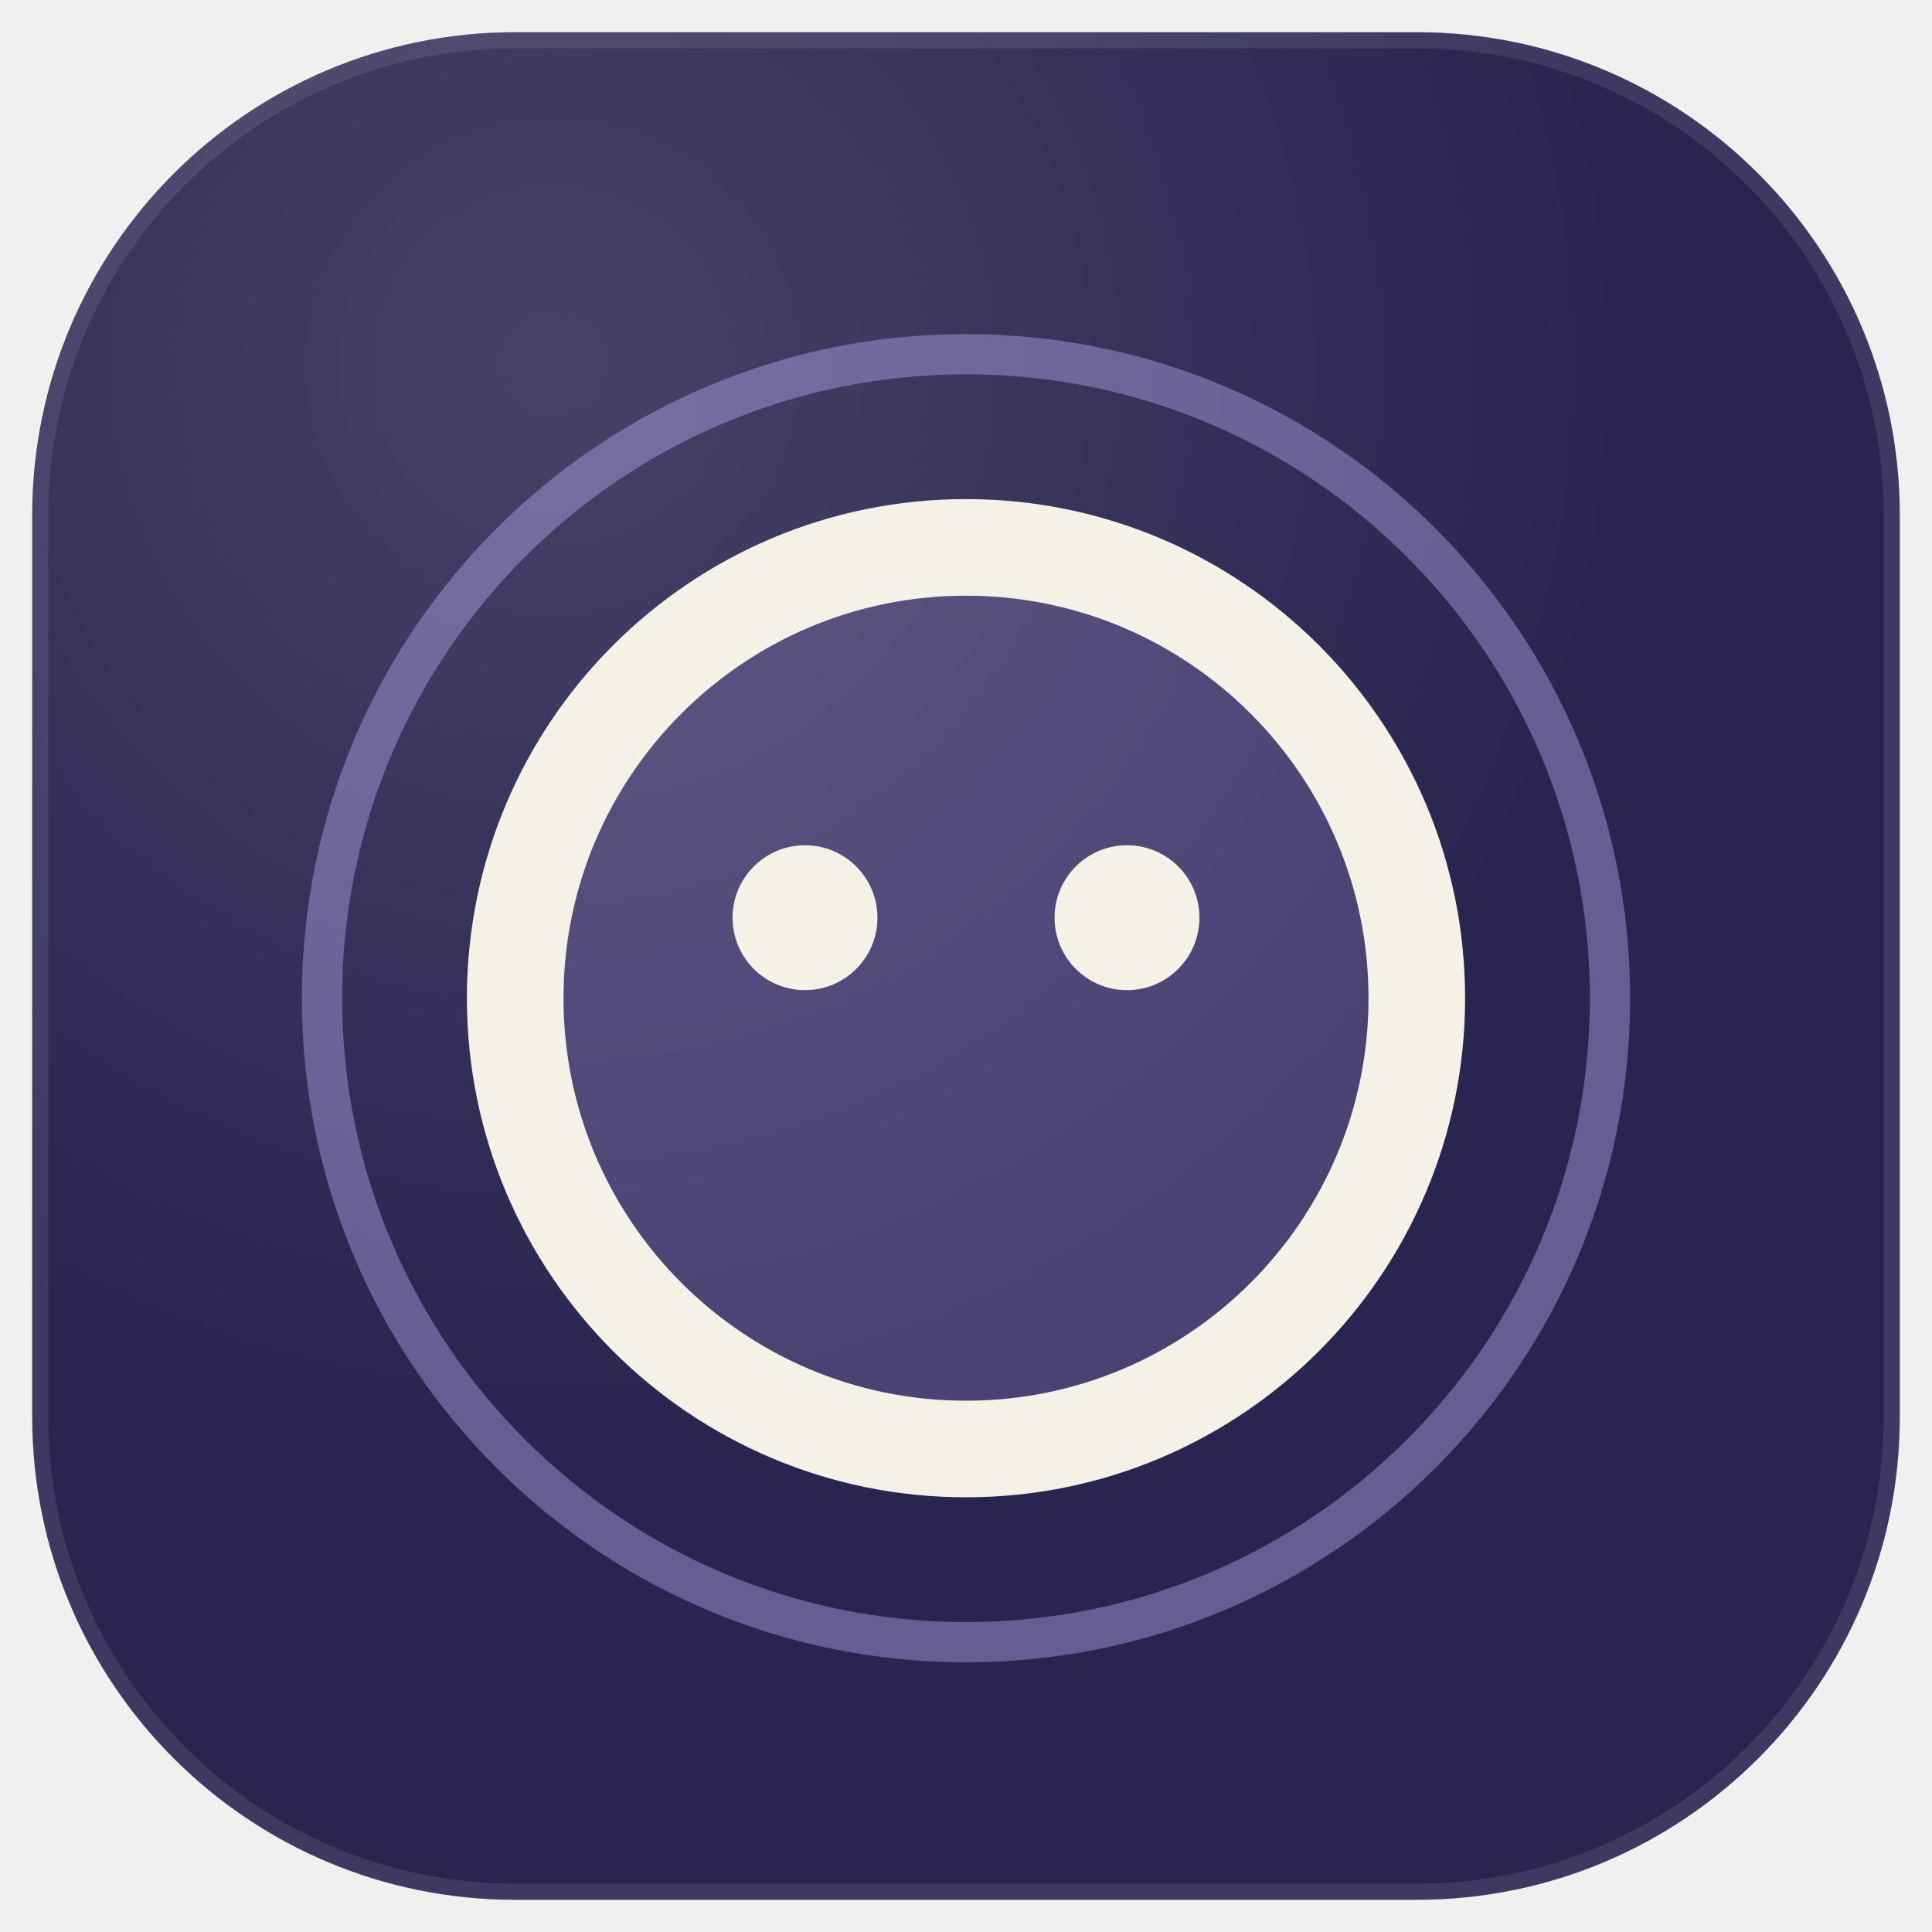
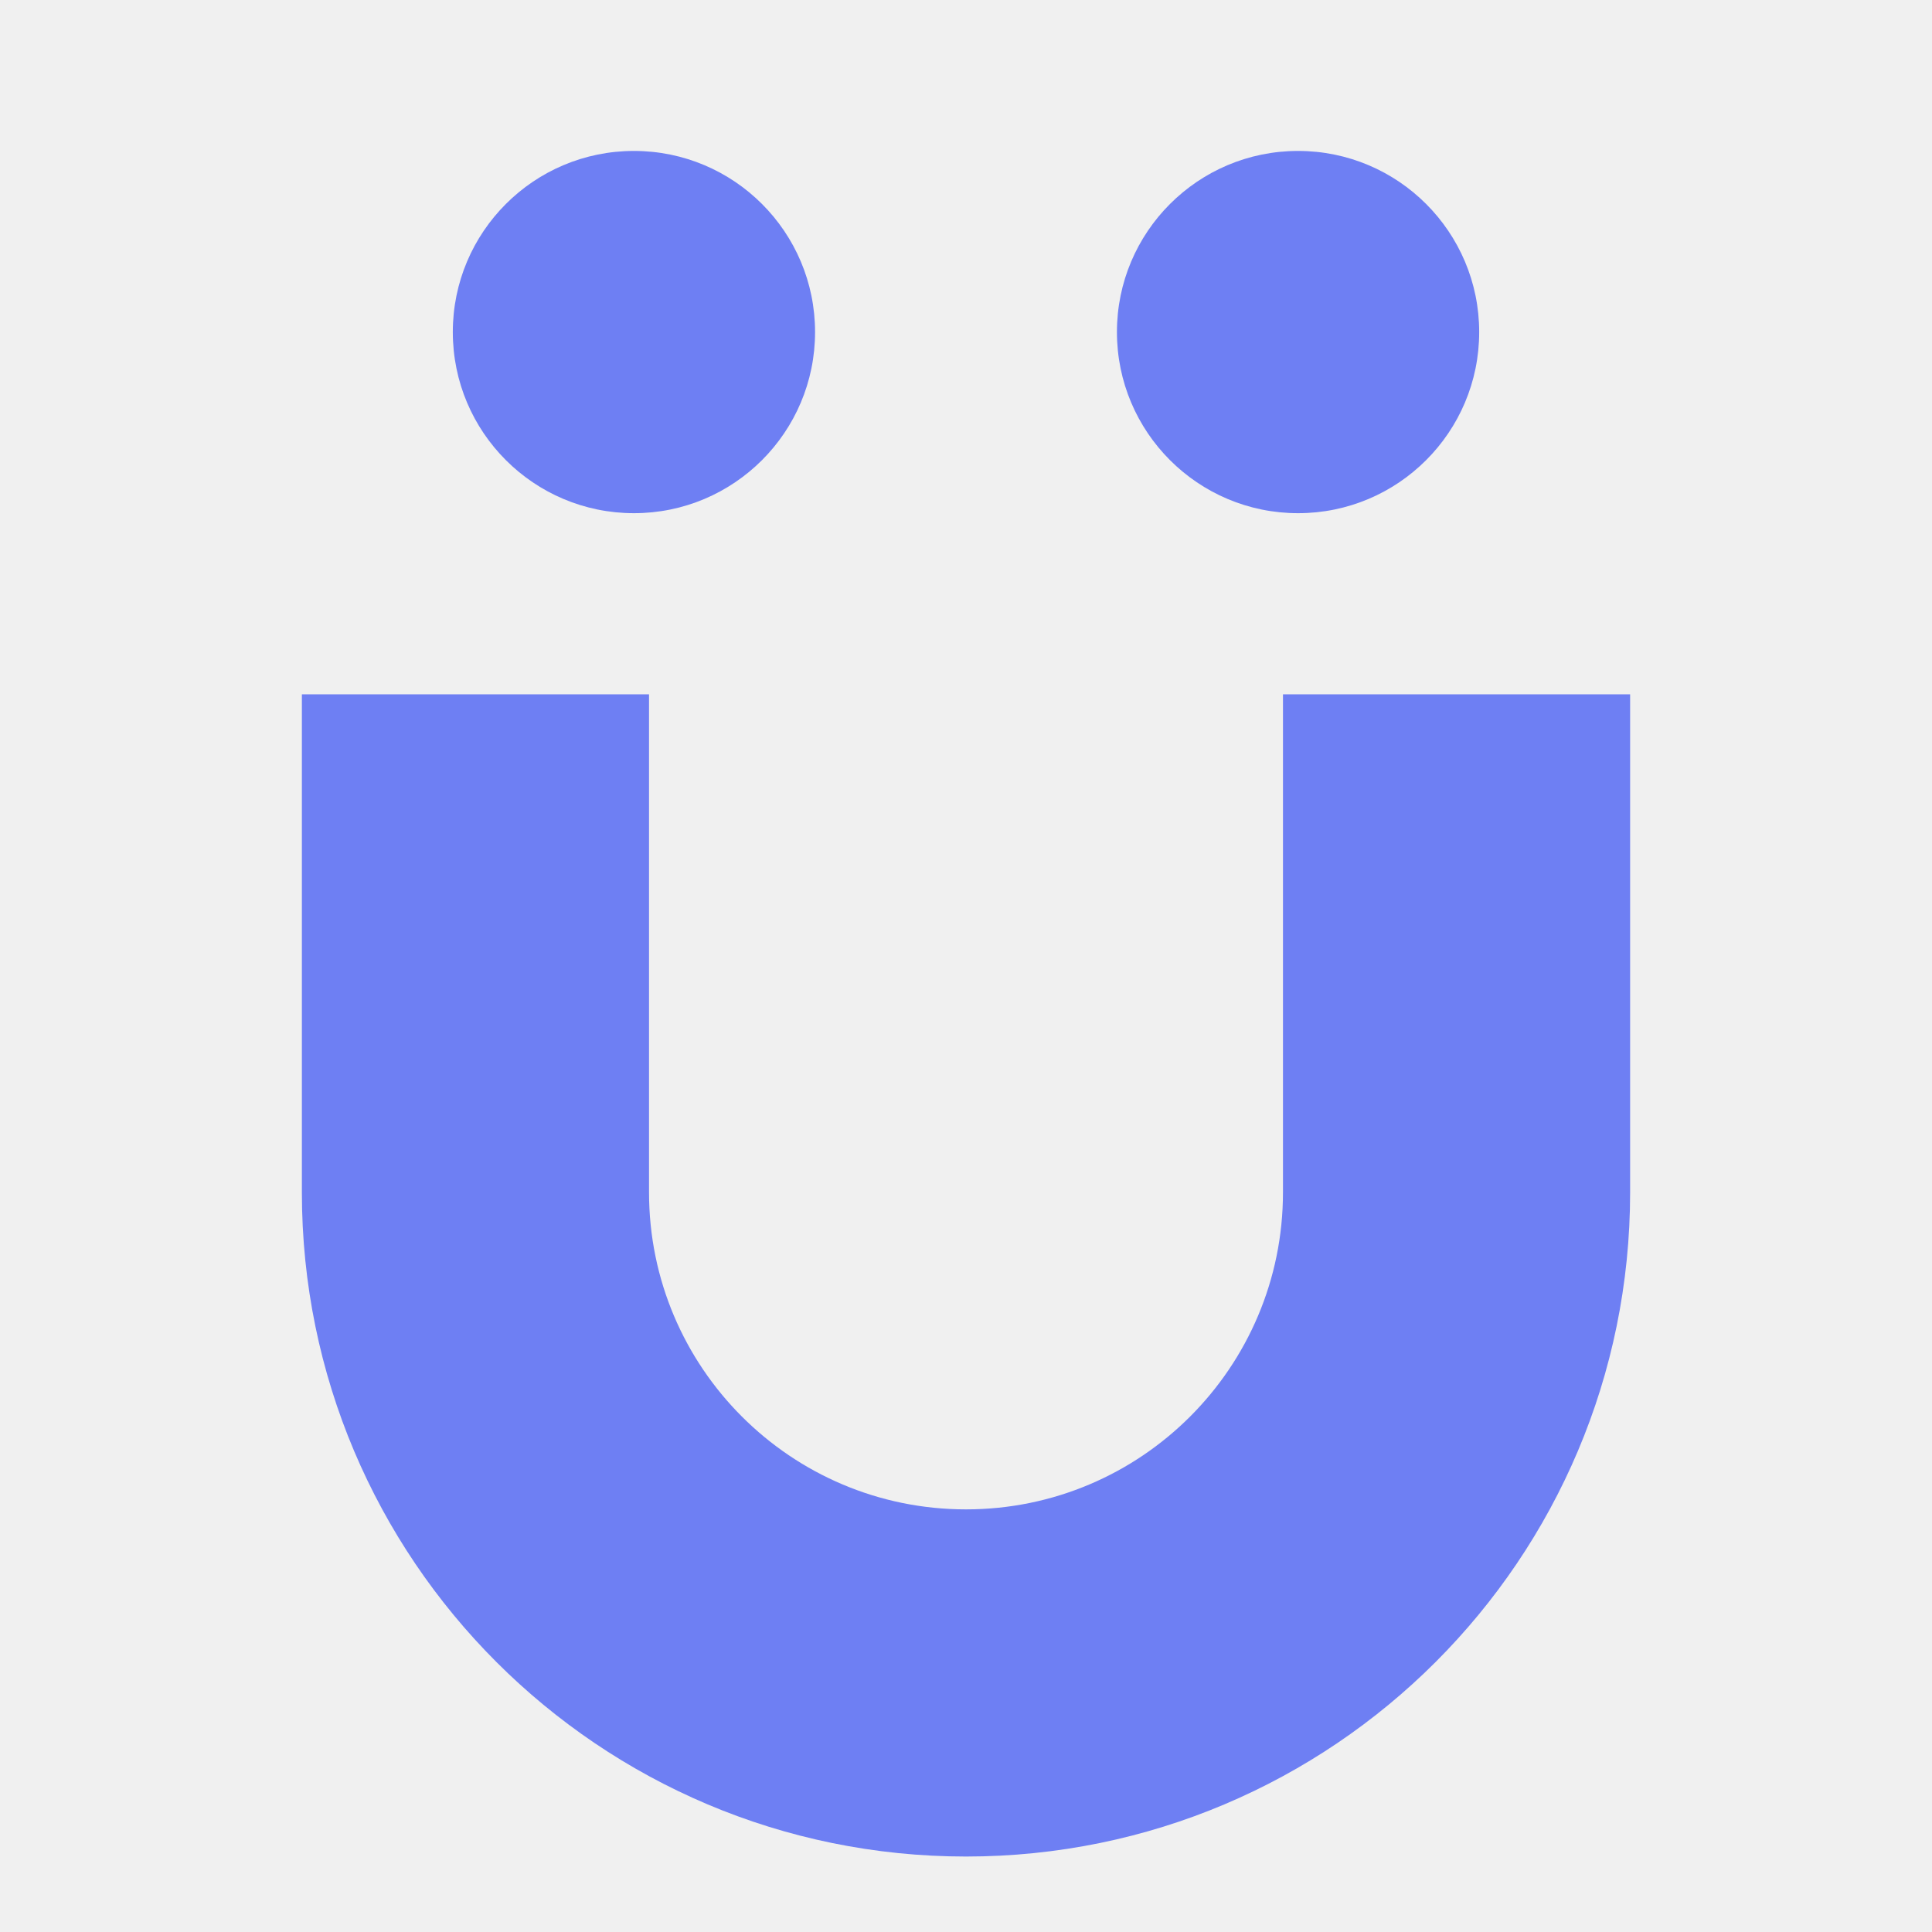
- <svg xmlns="http://www.w3.org/2000/svg" viewBox="0 0 120 120" width="120" height="120" role="img" aria-labelledby="t">
-   <style>.v{transform-box:view-box}.halo{transform-origin:60px 62px;animation:breathe 4.4s ease-in-out infinite}@keyframes breathe{50%{transform:scale(1.07);opacity:.12}}.eye{transform-box:fill-box;transform-origin:center;animation:blink 5.2s ease-in-out infinite}@keyframes blink{0%,88%,100%{transform:scaleY(1)}92%{transform:scaleY(.12)}}@media (prefers-reduced-motion: reduce){*{animation:none!important}}</style>
-   <defs>
-     <radialGradient id="lift" cx="28%" cy="18%" r="95%">
-       <stop offset="0" stop-color="#fff" stop-opacity=".13" />
-       <stop offset=".6" stop-color="#fff" stop-opacity="0" />
-     </radialGradient>
-   </defs>
-   <rect x="2" y="2" width="116" height="116" rx="30" fill="#2a2550" />
-   <rect x="2" y="2" width="116" height="116" rx="30" fill="url(#lift)" />
-   <rect x="2.5" y="2.5" width="115" height="115" rx="29.5" fill="none" stroke="#fff" stroke-opacity=".09" />
-   <g fill="none" stroke="#f6f1e7" stroke-width="6" stroke-linecap="round" stroke-linejoin="round">
-     <circle class="halo v" cx="60" cy="62" r="40" stroke="#c9b8ff" stroke-opacity=".38" stroke-width="2.5" />
-     <circle cx="60" cy="62" r="28" fill="#c9b8ff" fill-opacity=".2" />
-     <circle class="eye" cx="50" cy="57" r="4.5" fill="#f6f1e7" stroke="none" />
-     <circle class="eye" cx="70" cy="57" r="4.5" fill="#f6f1e7" stroke="none" />
+ <svg xmlns="http://www.w3.org/2000/svg" viewBox="0 0 64 64" width="64" height="64" role="img" aria-label="LÜQ">
+   <g fill="#6E7FF3">
+     <circle cx="21" cy="11" r="6" />
+     <circle cx="43" cy="11" r="6" />
+     <path d="M10 23h11.5v16.5a10.5 10.5 0 0 0 21 0V23H54v16.5a22 22 0 0 1-44 0z" />
  </g>
</svg>
